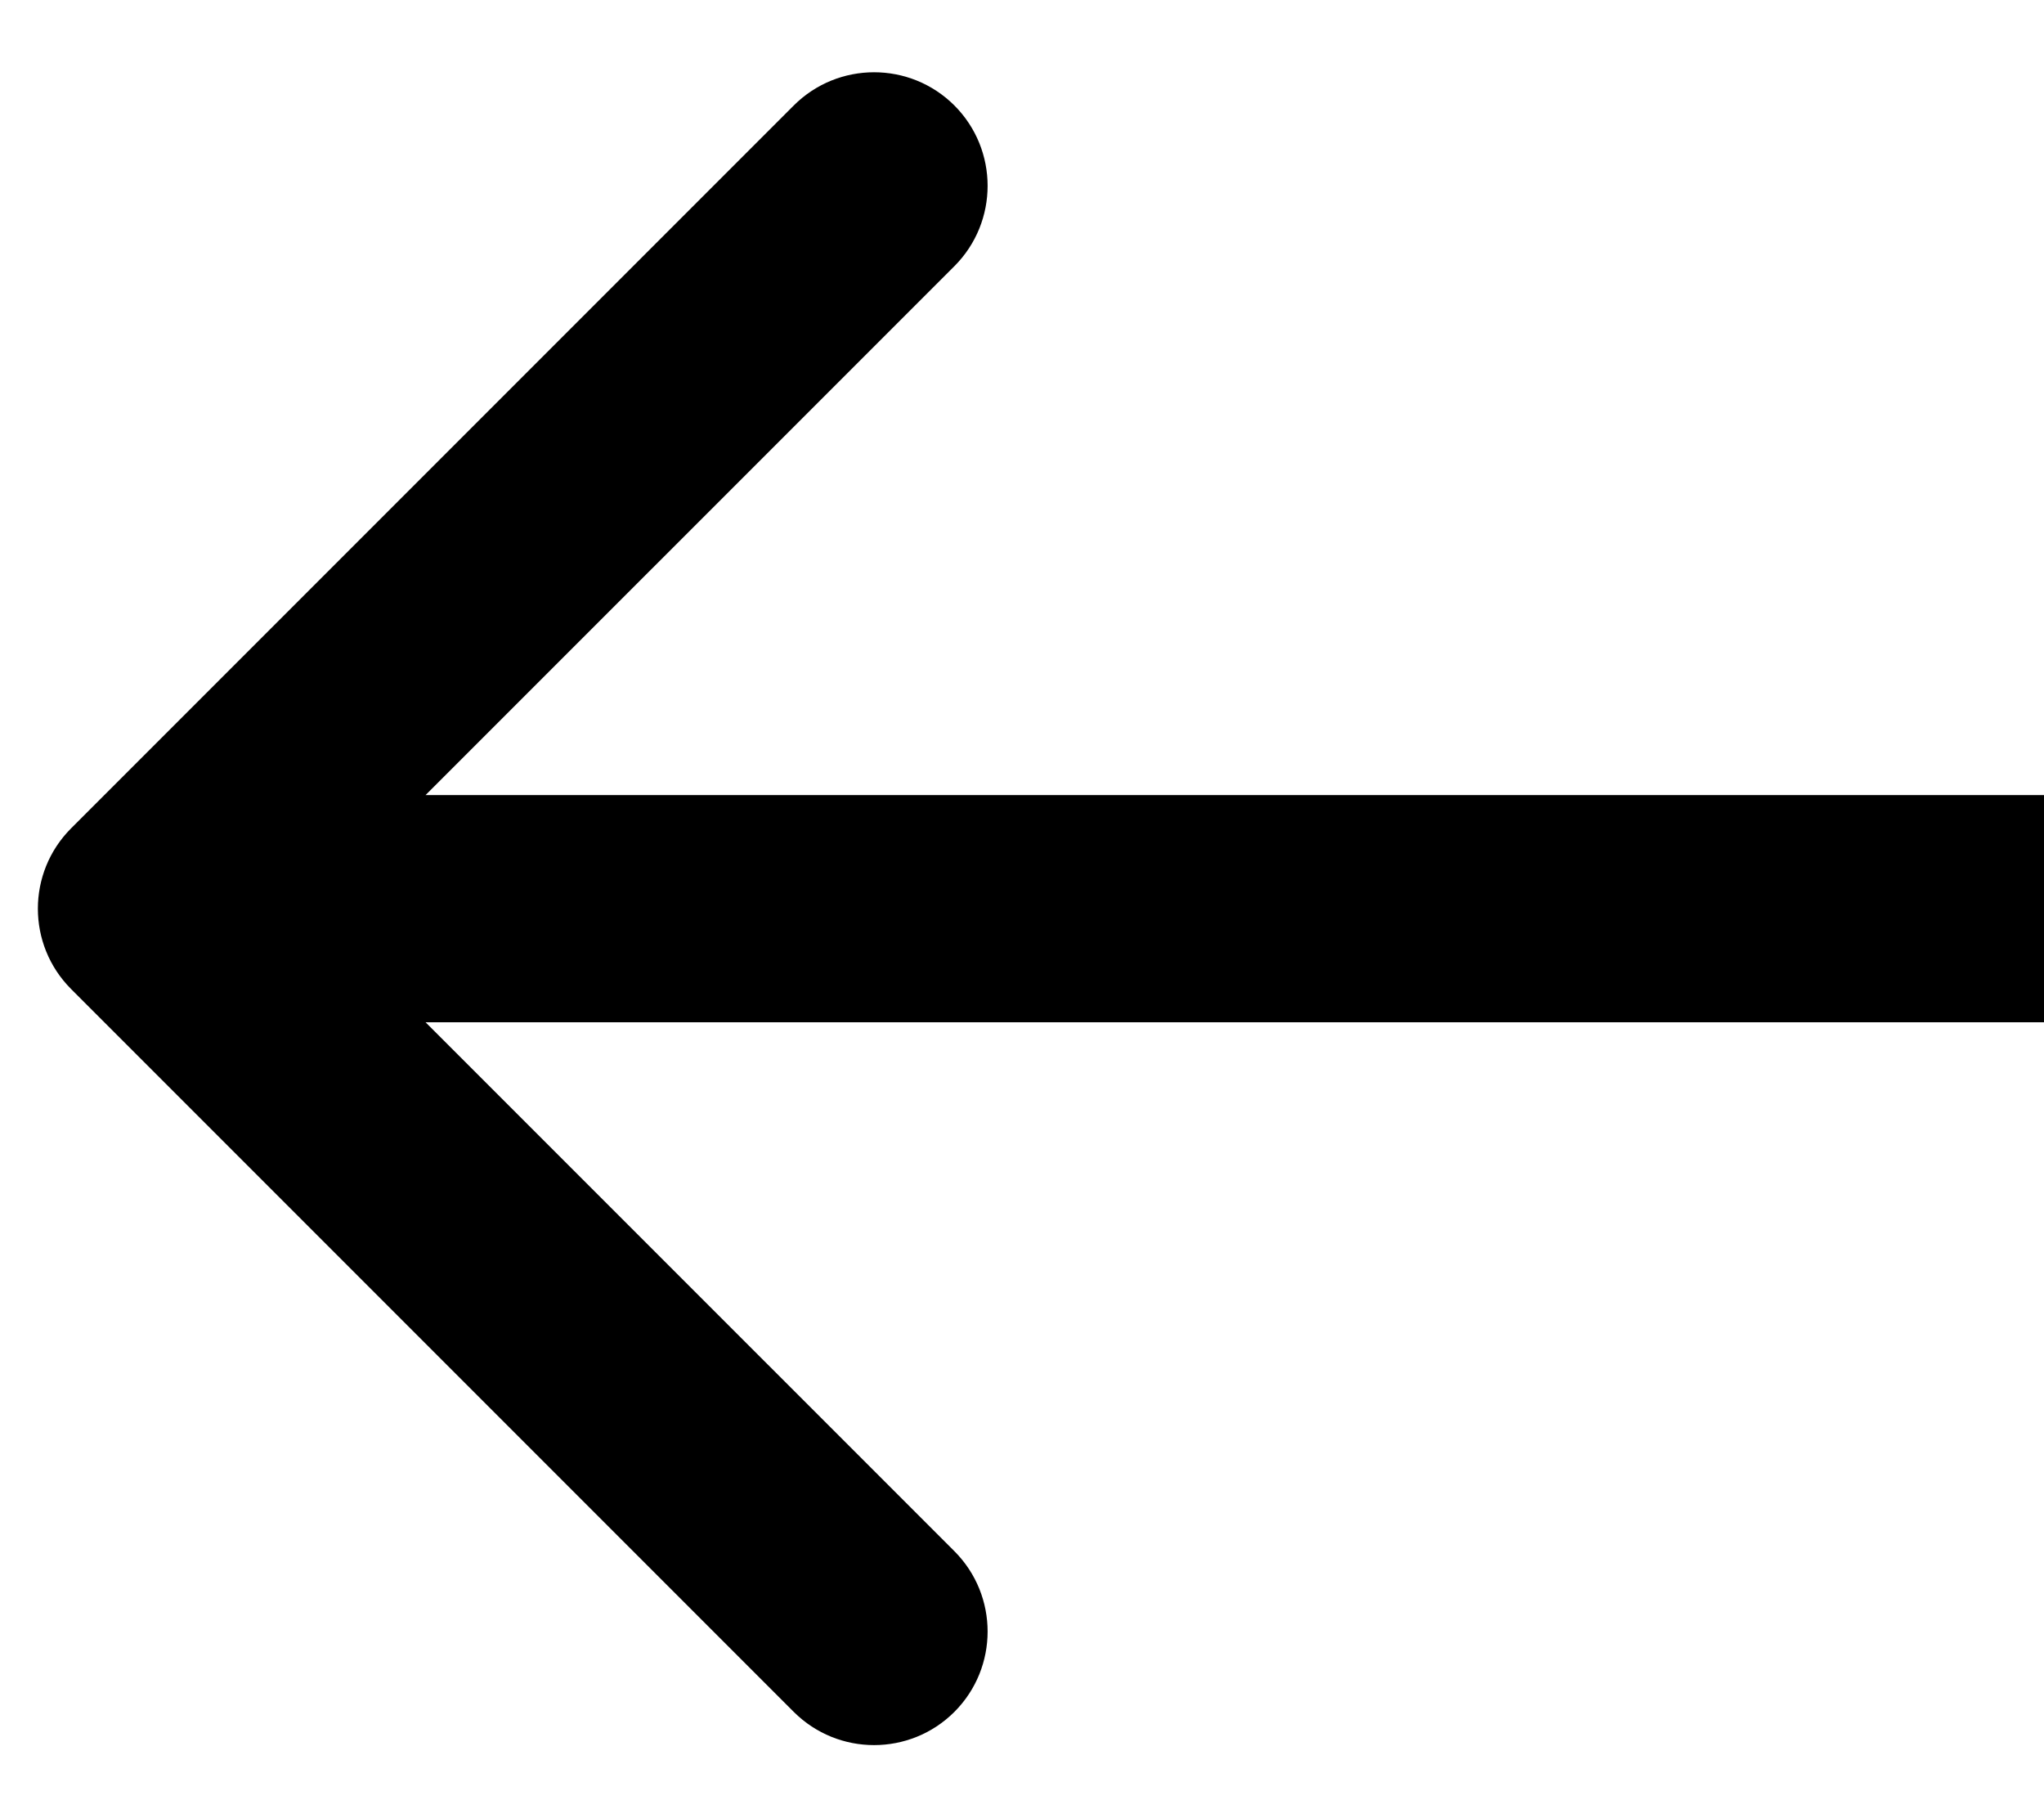
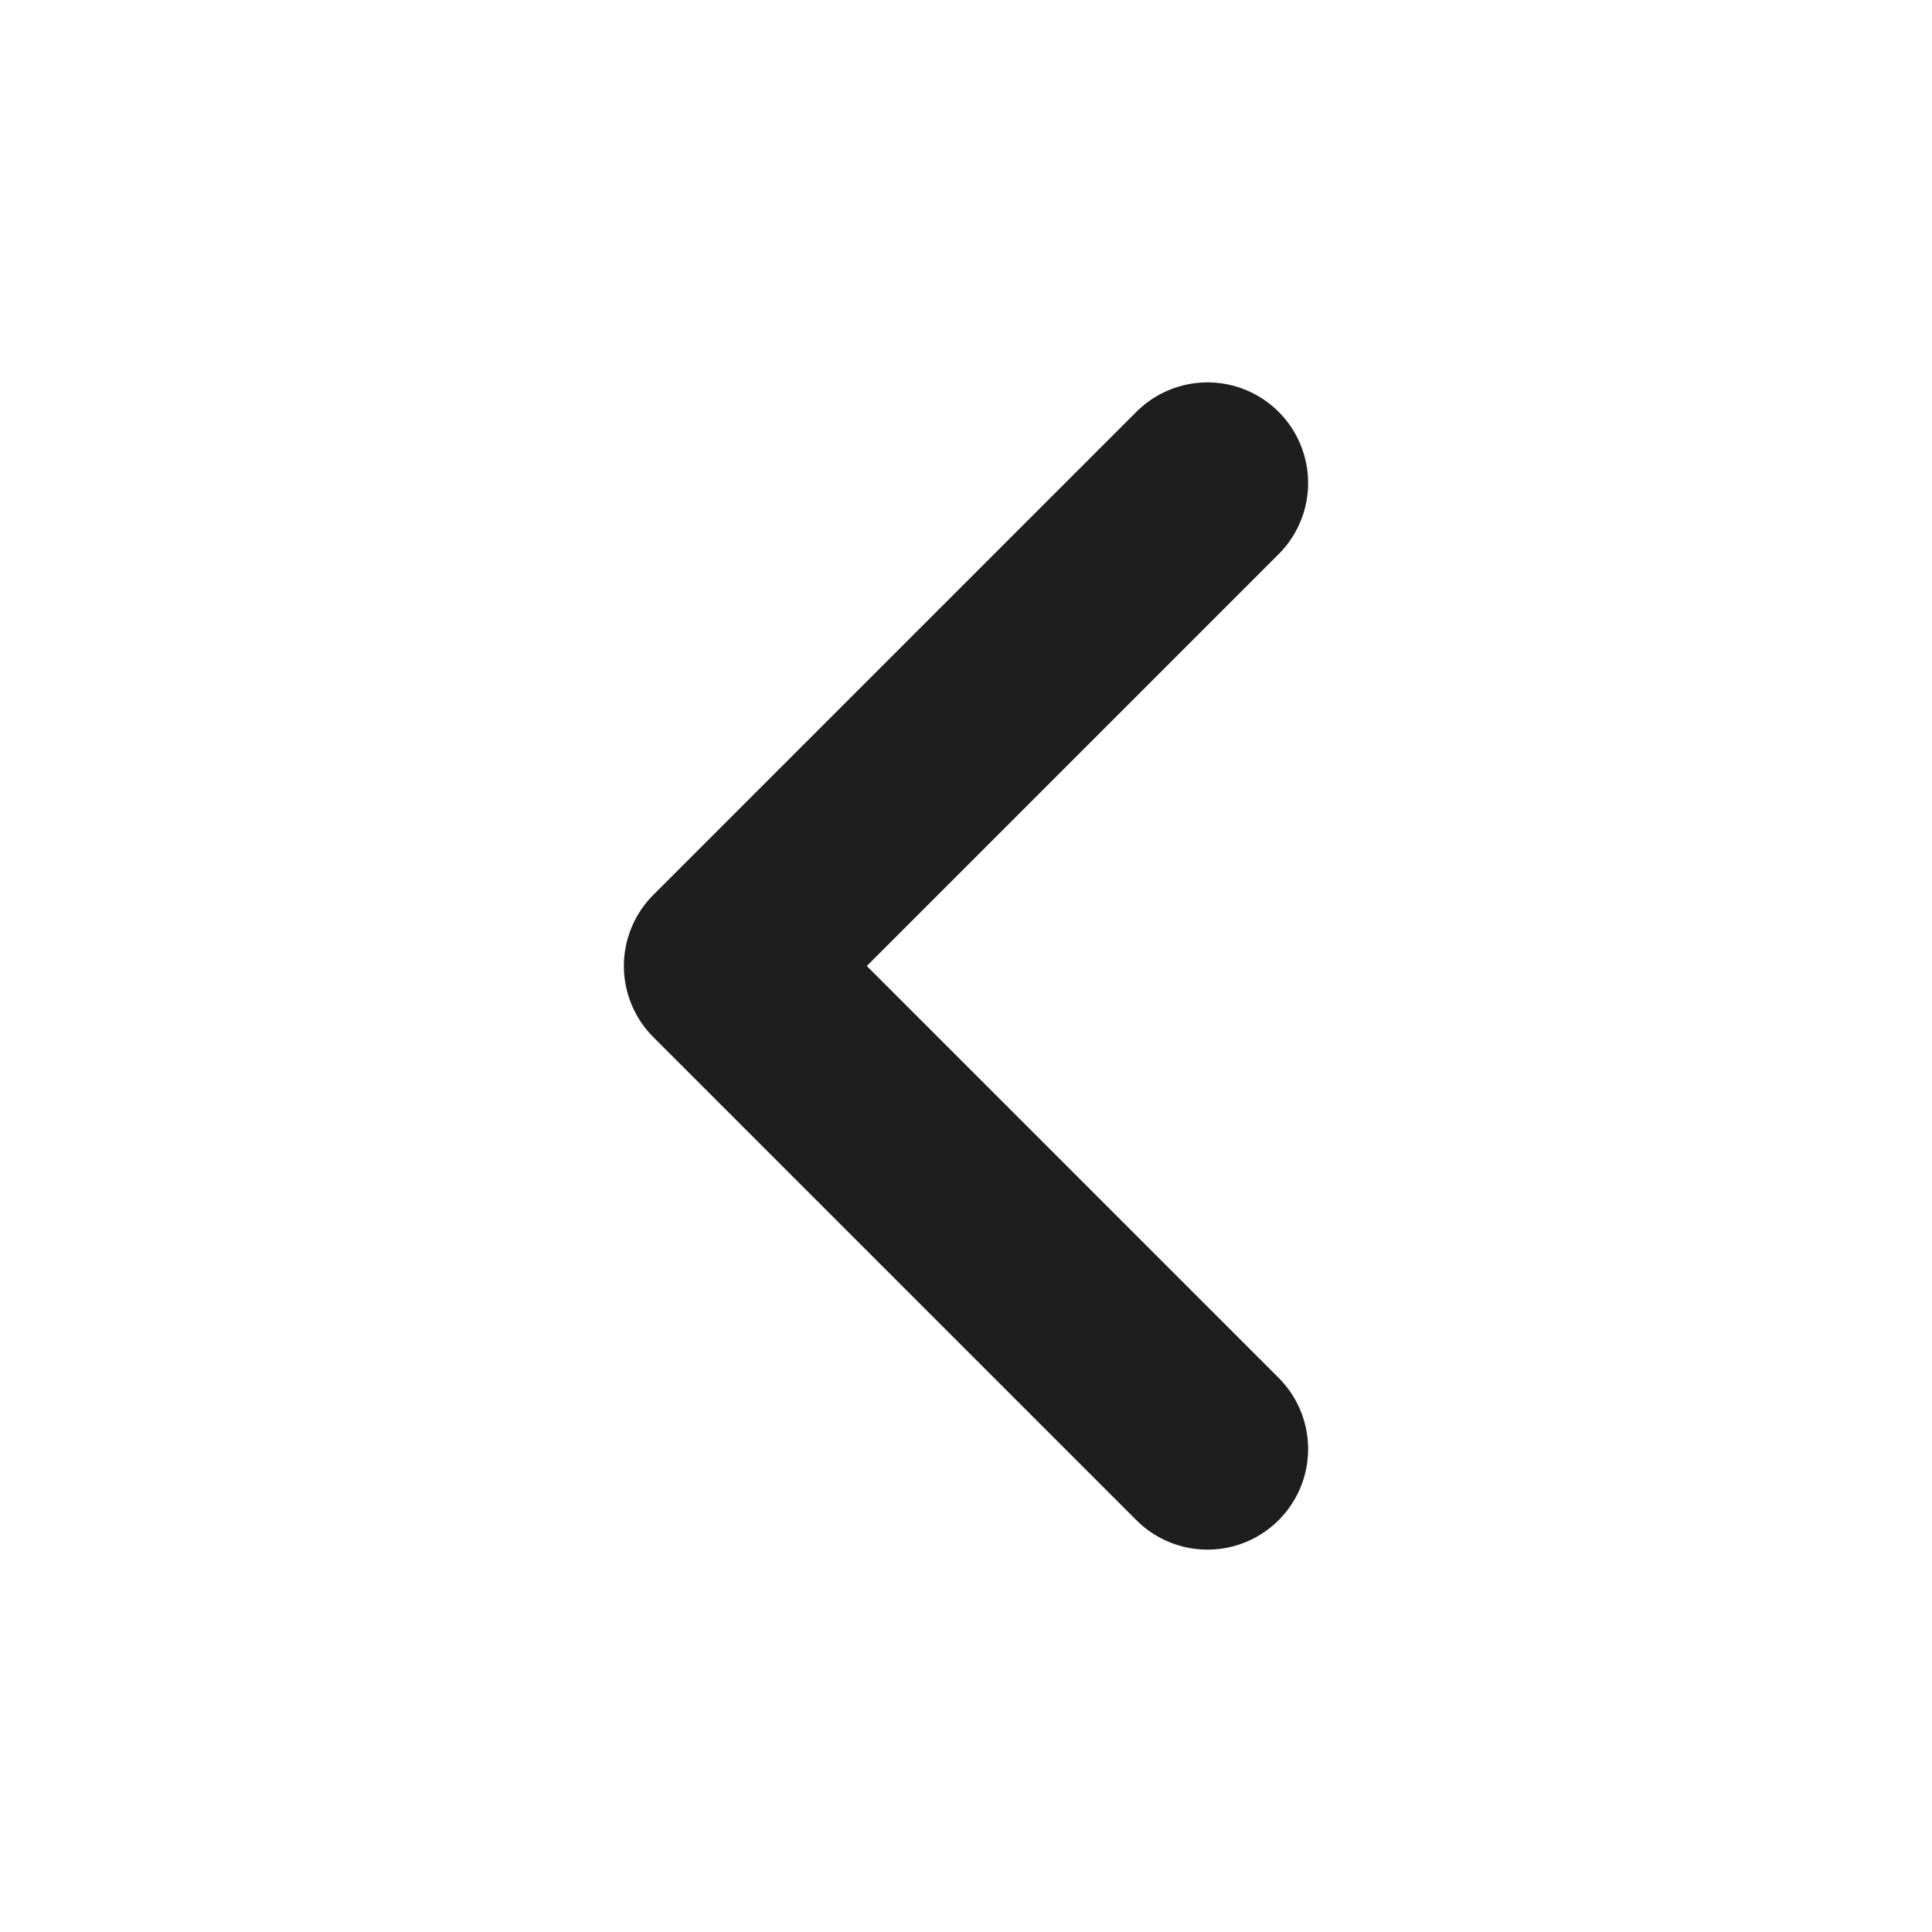
- <svg xmlns="http://www.w3.org/2000/svg" width="27" height="24" viewBox="0 0 27 24">
-   <path d="M0.939 10.939C0.354 11.525 0.354 12.475 0.939 13.061L10.485 22.607C11.071 23.192 12.021 23.192 12.607 22.607C13.192 22.021 13.192 21.071 12.607 20.485L4.121 12L12.607 3.515C13.192 2.929 13.192 1.979 12.607 1.393C12.021 0.808 11.071 0.808 10.485 1.393L0.939 10.939ZM27 10.5H2V13.5H27V10.5Z" />
+ <svg xmlns="http://www.w3.org/2000/svg" width="24" height="24" viewBox="0 0 24 24" fill="none">
+   <path d="M15 18L9 12L15 6" stroke="#1E1E1E" stroke-width="2.5" stroke-linecap="round" stroke-linejoin="round" />
</svg>
